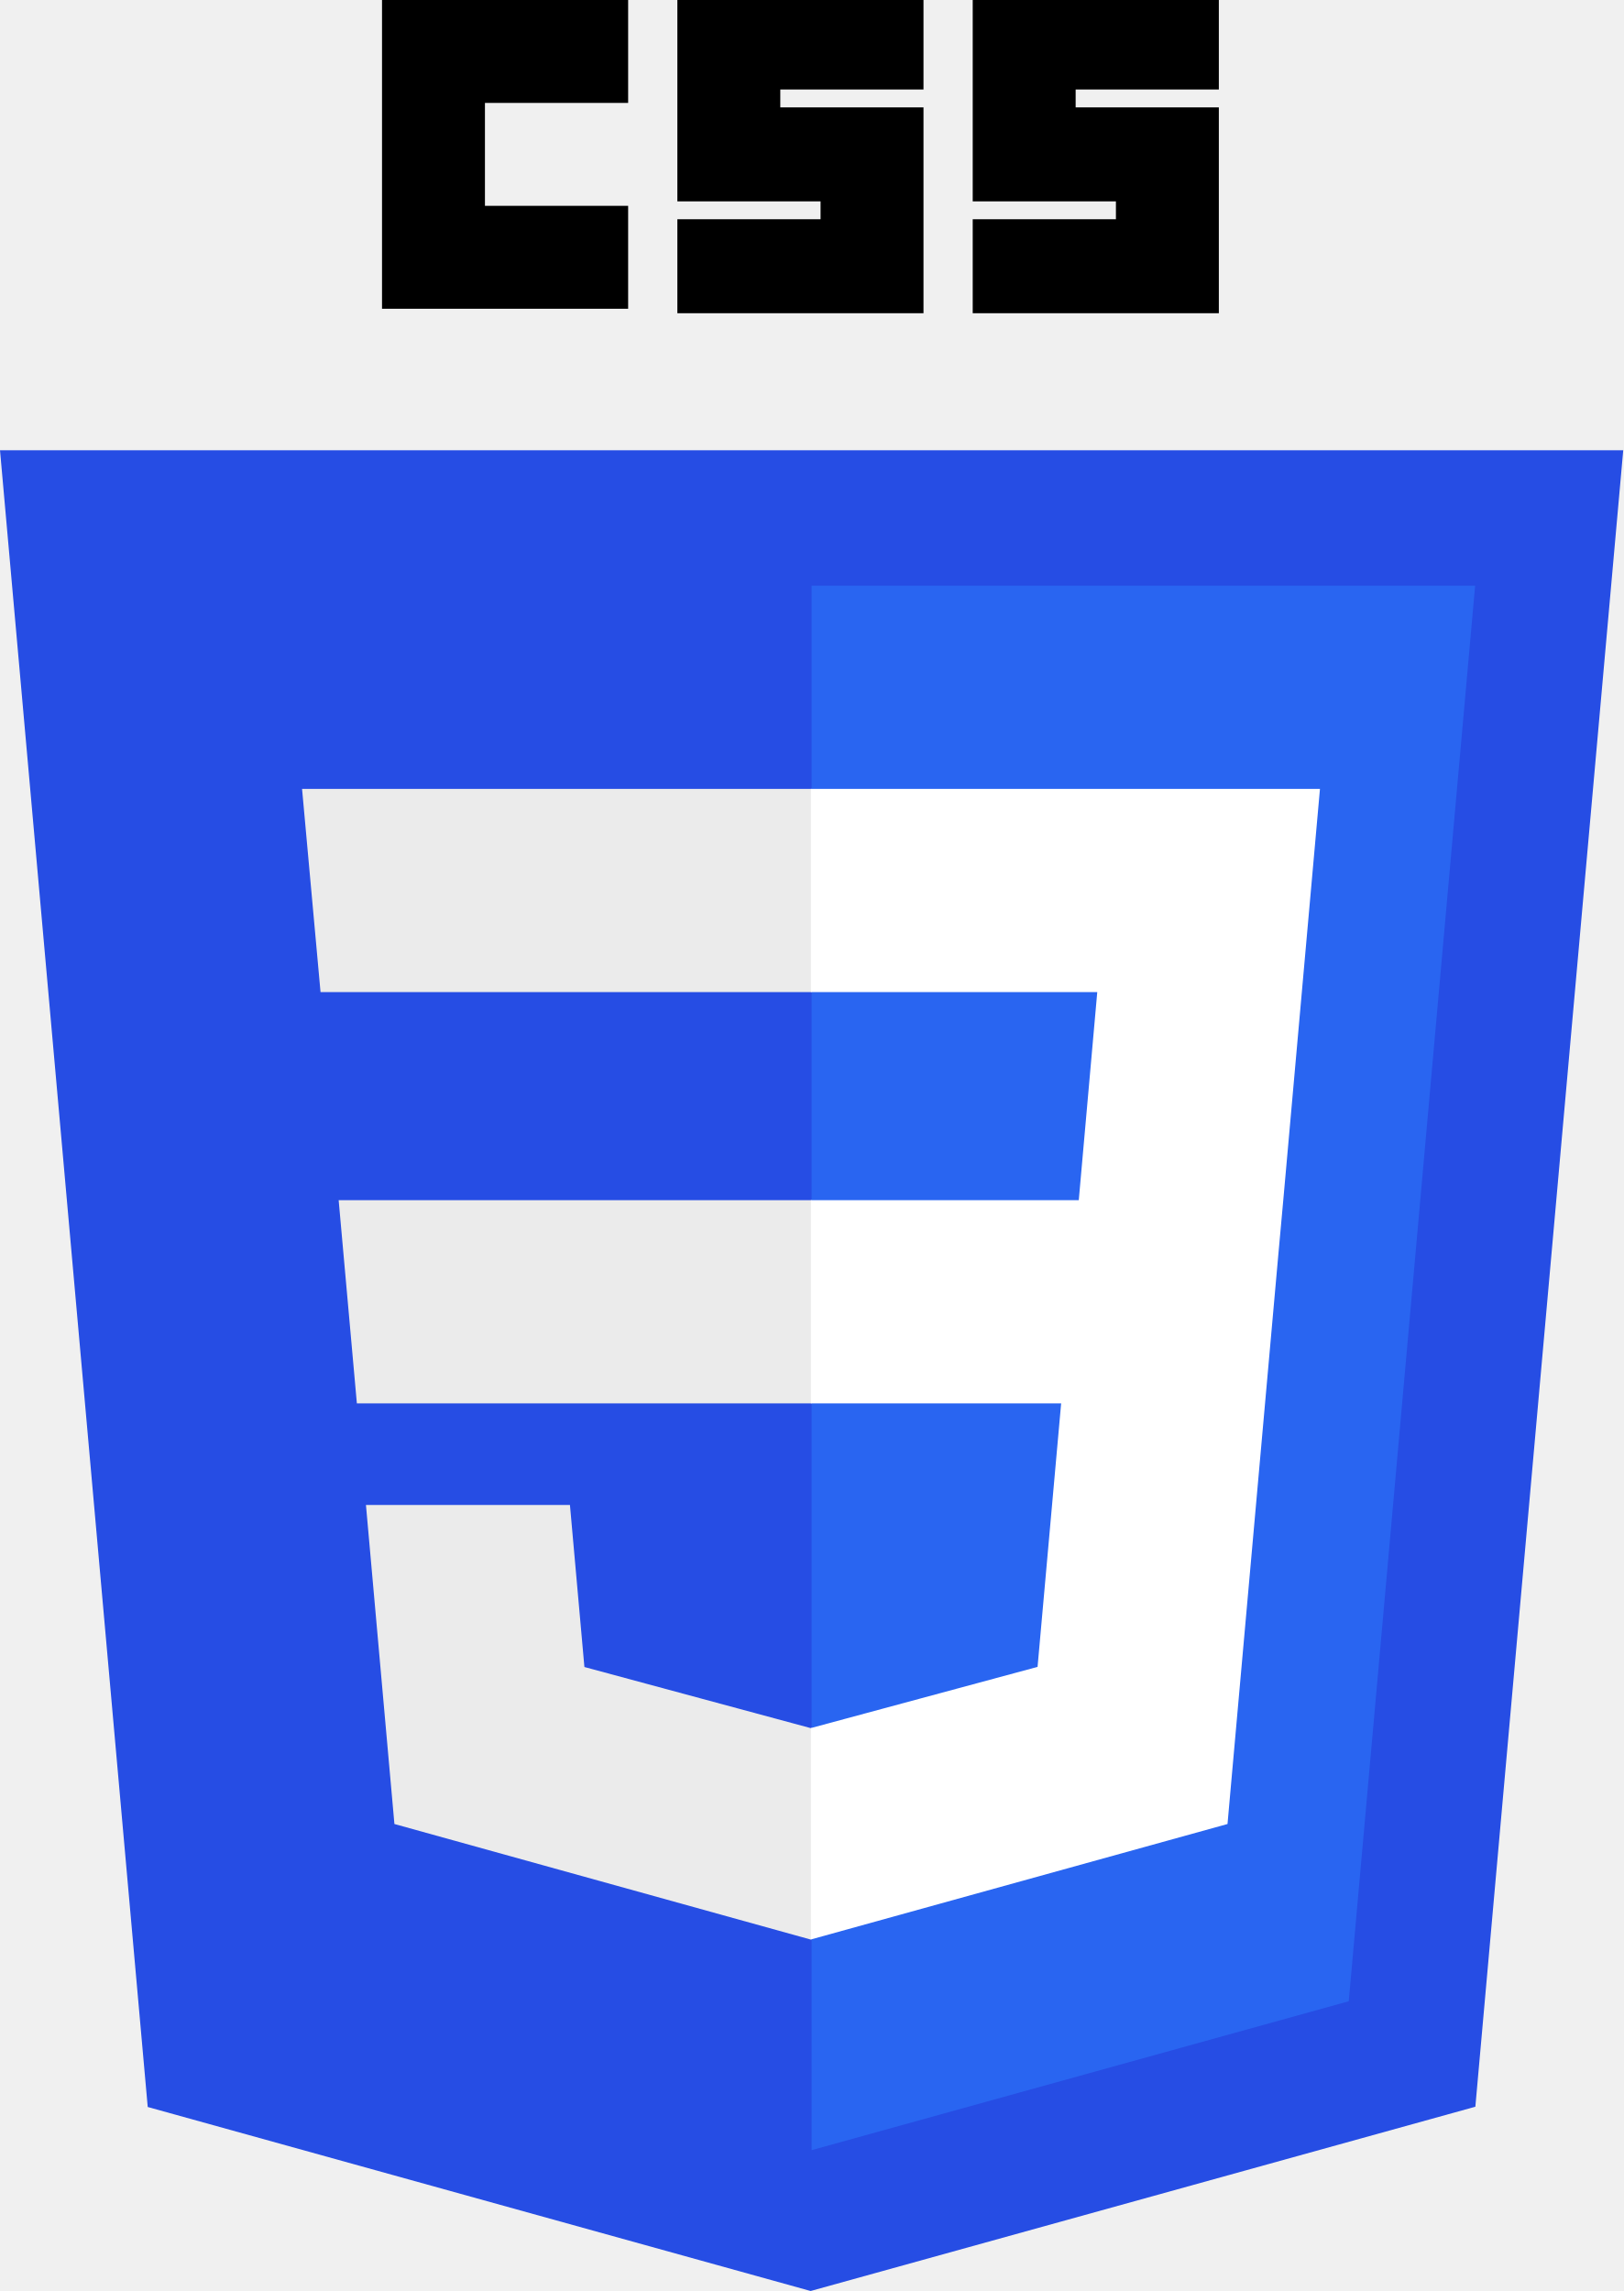
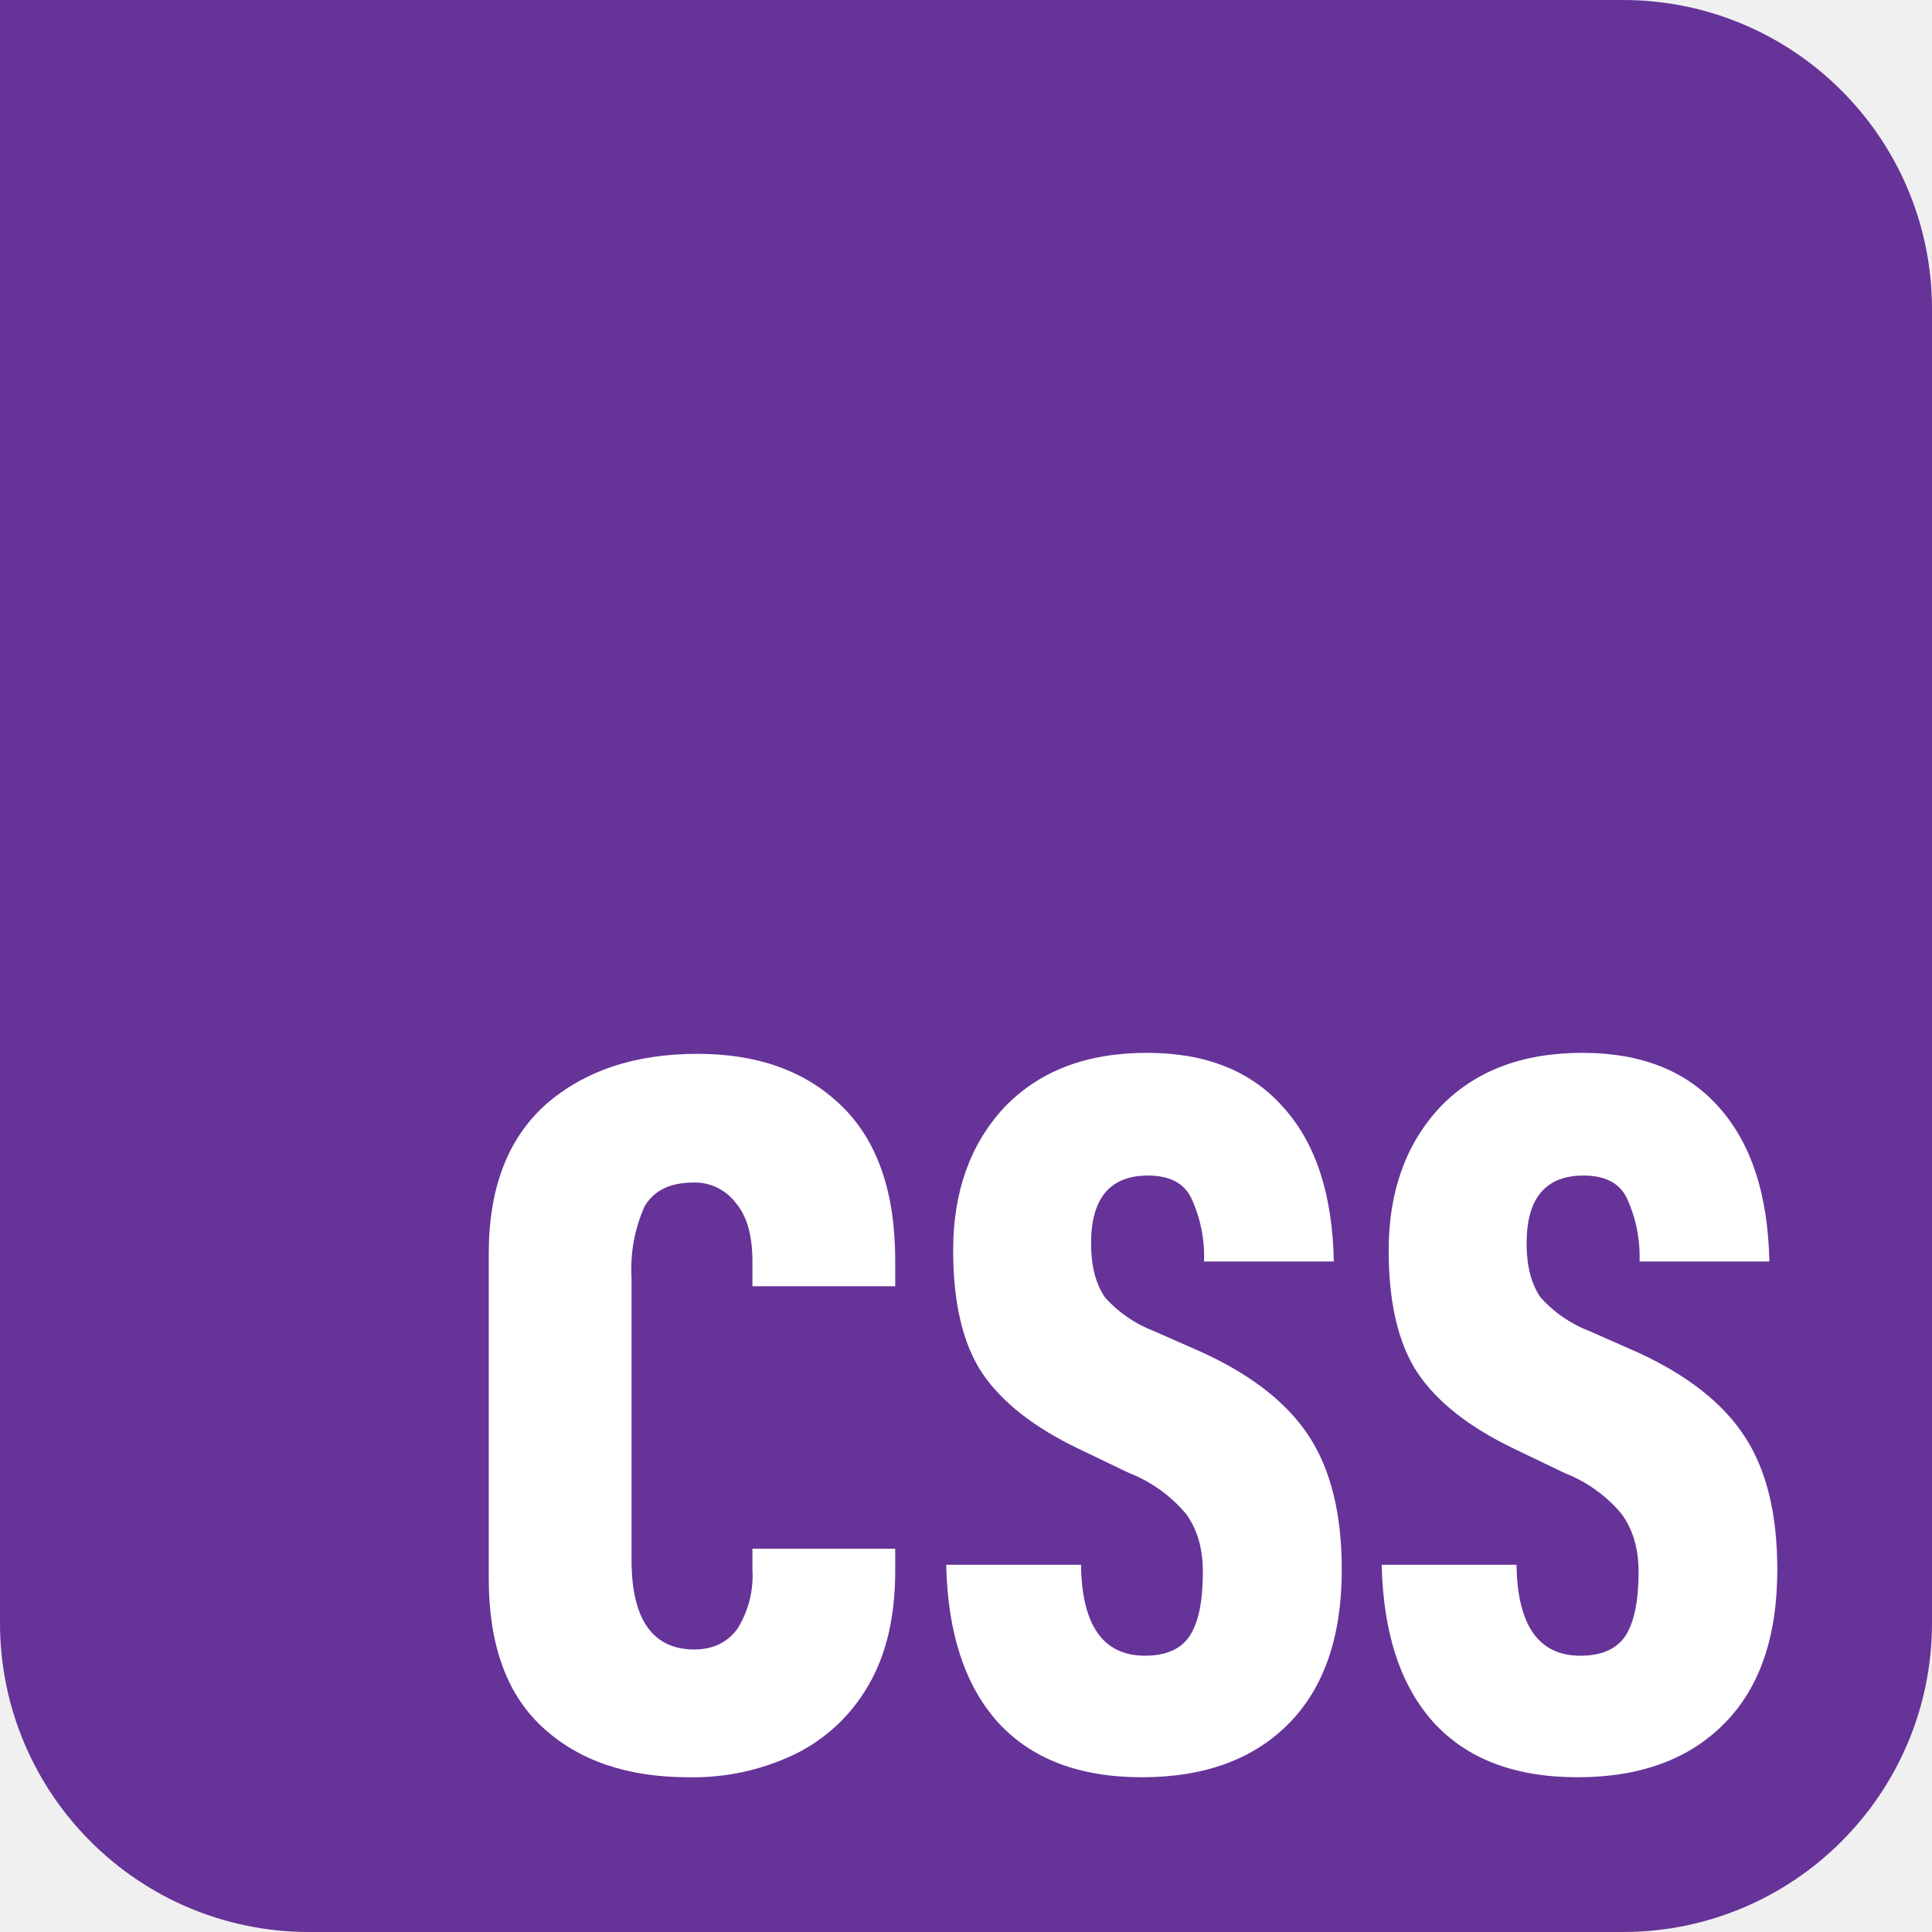
- <svg xmlns="http://www.w3.org/2000/svg" width="102.372mm" height="144.498mm" viewBox="0 0 362.734 512" id="svg3476" version="1.1">
-   <defs id="defs3478" />
-   <g id="layer1" transform="translate(-193.633,-276.3622)">
-     <g id="g3013" transform="translate(119,276.3622)">
-       <polygon id="polygon2989" points="437.367,100.62 404.321,470.819 255.778,512 107.644,470.877 74.633,100.62 " style="fill:#264de4" />
-       <polygon id="polygon2991" points="376.03,447.246 404.27,130.894 256,130.894 256,480.523 " style="fill:#2965f1" />
-       <polygon id="polygon2993" points="150.31,268.217 154.38,313.627 256,313.627 256,268.217 " style="fill:#ebebeb" />
-       <polygon id="polygon2995" points="256,176.305 255.843,176.305 142.132,176.305 146.26,221.716 256,221.716 " style="fill:#ebebeb" />
-       <polygon id="polygon2997" points="256,433.399 256,386.153 255.801,386.206 205.227,372.55 201.994,336.333 177.419,336.333 156.409,336.333 162.771,407.634 255.791,433.457 " style="fill:#ebebeb" />
-       <path id="path2999" d="m 160,0 55,0 0,23 -32,0 0,23 32,0 0,23 -55,0 z" />
-       <path id="path3001" d="m 226,0 55,0 0,20 -32,0 0,4 32,0 0,46 -55,0 0,-21 32,0 0,-4 -32,0 z" />
-       <path id="path3003" d="m 292,0 55,0 0,20 -32,0 0,4 32,0 0,46 -55,0 0,-21 32,0 0,-4 -32,0 z" />
-       <polygon id="polygon3005" points="311.761,313.627 306.49,372.521 255.843,386.191 255.843,433.435 348.937,407.634 349.62,399.962 360.291,280.411 361.399,268.217 369.597,176.305 255.843,176.305 255.843,221.716 319.831,221.716 315.699,268.217 255.843,268.217 255.843,313.627 " style="fill:#ffffff" />
-     </g>
-   </g>
+ <svg xmlns="http://www.w3.org/2000/svg" width="1000" height="1000" aria-labelledby="css-logo-title css-logo-description" viewBox="0 0 1000 1000">
+   <path fill="#639" d="M0 0h840a160 160 0 0 1 160 160v680a160 160 0 0 1-160 160H160A160 160 0 0 1 0 840V0Z" />
+   <path fill="#fff" d="M816.54 919.9c-32.39 0-57.16-9.42-74.5-28.35-17.15-19.03-26.08-46.18-26.88-81.64h69.8c.4 31.36 11.42 47.08 33.08 47.08 11.04 0 18.86-3.5 23.37-10.42 4.41-6.9 6.72-17.93 6.72-33.05 0-12.02-3.01-22.04-8.83-29.95a73.2 73.2 0 0 0-29.48-21.14L783.95 750c-23.06-11.02-39.81-24.04-50.14-39.27-10.03-15.13-15.04-36.36-15.04-63.5 0-30.36 8.83-55 26.37-73.94 18.05-18.93 42.62-28.34 74-28.34 30.3 0 53.76 9.31 70.3 27.84 16.85 18.64 25.67 45.28 26.38 80.14h-67.19c.4-11.4-1.9-22.72-6.72-33.06-3.8-7.6-11.23-11.41-22.26-11.41-19.65 0-29.48 11.71-29.48 35.05 0 11.83 2.4 21.04 7.22 28.05A65.18 65.18 0 0 0 822.76 689l24.77 10.92c25.57 11.72 44.02 26.05 55.35 43.38 11.43 17.23 17.05 40.27 17.05 69.12 0 34.56-9.03 61.1-27.38 79.63-18.25 18.53-43.62 27.85-76 27.85Zm-225.42 0c-32.4 0-57.16-9.42-74.51-28.35-17.15-19.03-26.07-46.18-26.87-81.64h69.79c.4 31.36 11.43 47.08 33.1 47.08 11.02 0 18.84-3.5 23.25-10.42 4.52-6.9 6.72-17.93 6.72-33.05 0-12.02-2.9-22.04-8.72-29.95a73.2 73.2 0 0 0-29.48-21.14L558.53 750c-23.07-11.02-39.81-24.04-50.14-39.27-10.03-15.13-15.04-36.36-15.04-63.5 0-30.36 8.82-55 26.37-73.94 18.05-18.93 42.62-28.34 74-28.34 30.29 0 53.75 9.31 70.2 27.84 17.05 18.64 25.77 45.28 26.47 80.14h-67.18c.4-11.4-1.9-22.72-6.72-33.06-3.81-7.6-11.23-11.41-22.26-11.41-19.66 0-29.49 11.71-29.49 35.05 0 11.83 2.41 21.04 7.22 28.05A65.18 65.18 0 0 0 597.33 689l24.77 10.92c25.57 11.72 44.02 26.05 55.36 43.38 11.33 17.23 17.04 40.27 17.04 69.12 0 34.56-9.12 61.1-27.37 79.63-18.25 18.53-43.62 27.85-76.01 27.85Zm-234.75 0c-31.7 0-56.86-8.62-75.51-25.85-18.65-17.12-27.88-42.87-27.88-76.93V648.83c0-33.85 9.83-59.5 29.48-77.13 19.96-17.43 46.13-26.24 78.52-26.24 31.39 0 56.15 9.01 74.5 26.84 18.56 17.93 27.88 44.58 27.88 80.14v13.32h-73.9v-12.92c0-13.72-3.01-23.84-8.83-30.45a26.46 26.46 0 0 0-21.66-10.32c-12.03 0-20.55 4.1-25.37 12.42a79.04 79.04 0 0 0-6.72 36.66v146.26c0 30.55 10.74 46.08 32.1 46.38 10.02 0 17.54-3.61 22.76-10.82a51.74 51.74 0 0 0 7.72-30.46V801.6h73.9v11.42c0 23.74-4.61 43.57-13.94 59.4a88.8 88.8 0 0 1-38.2 35.66 121.46 121.46 0 0 1-54.85 11.82Z" />
</svg>
